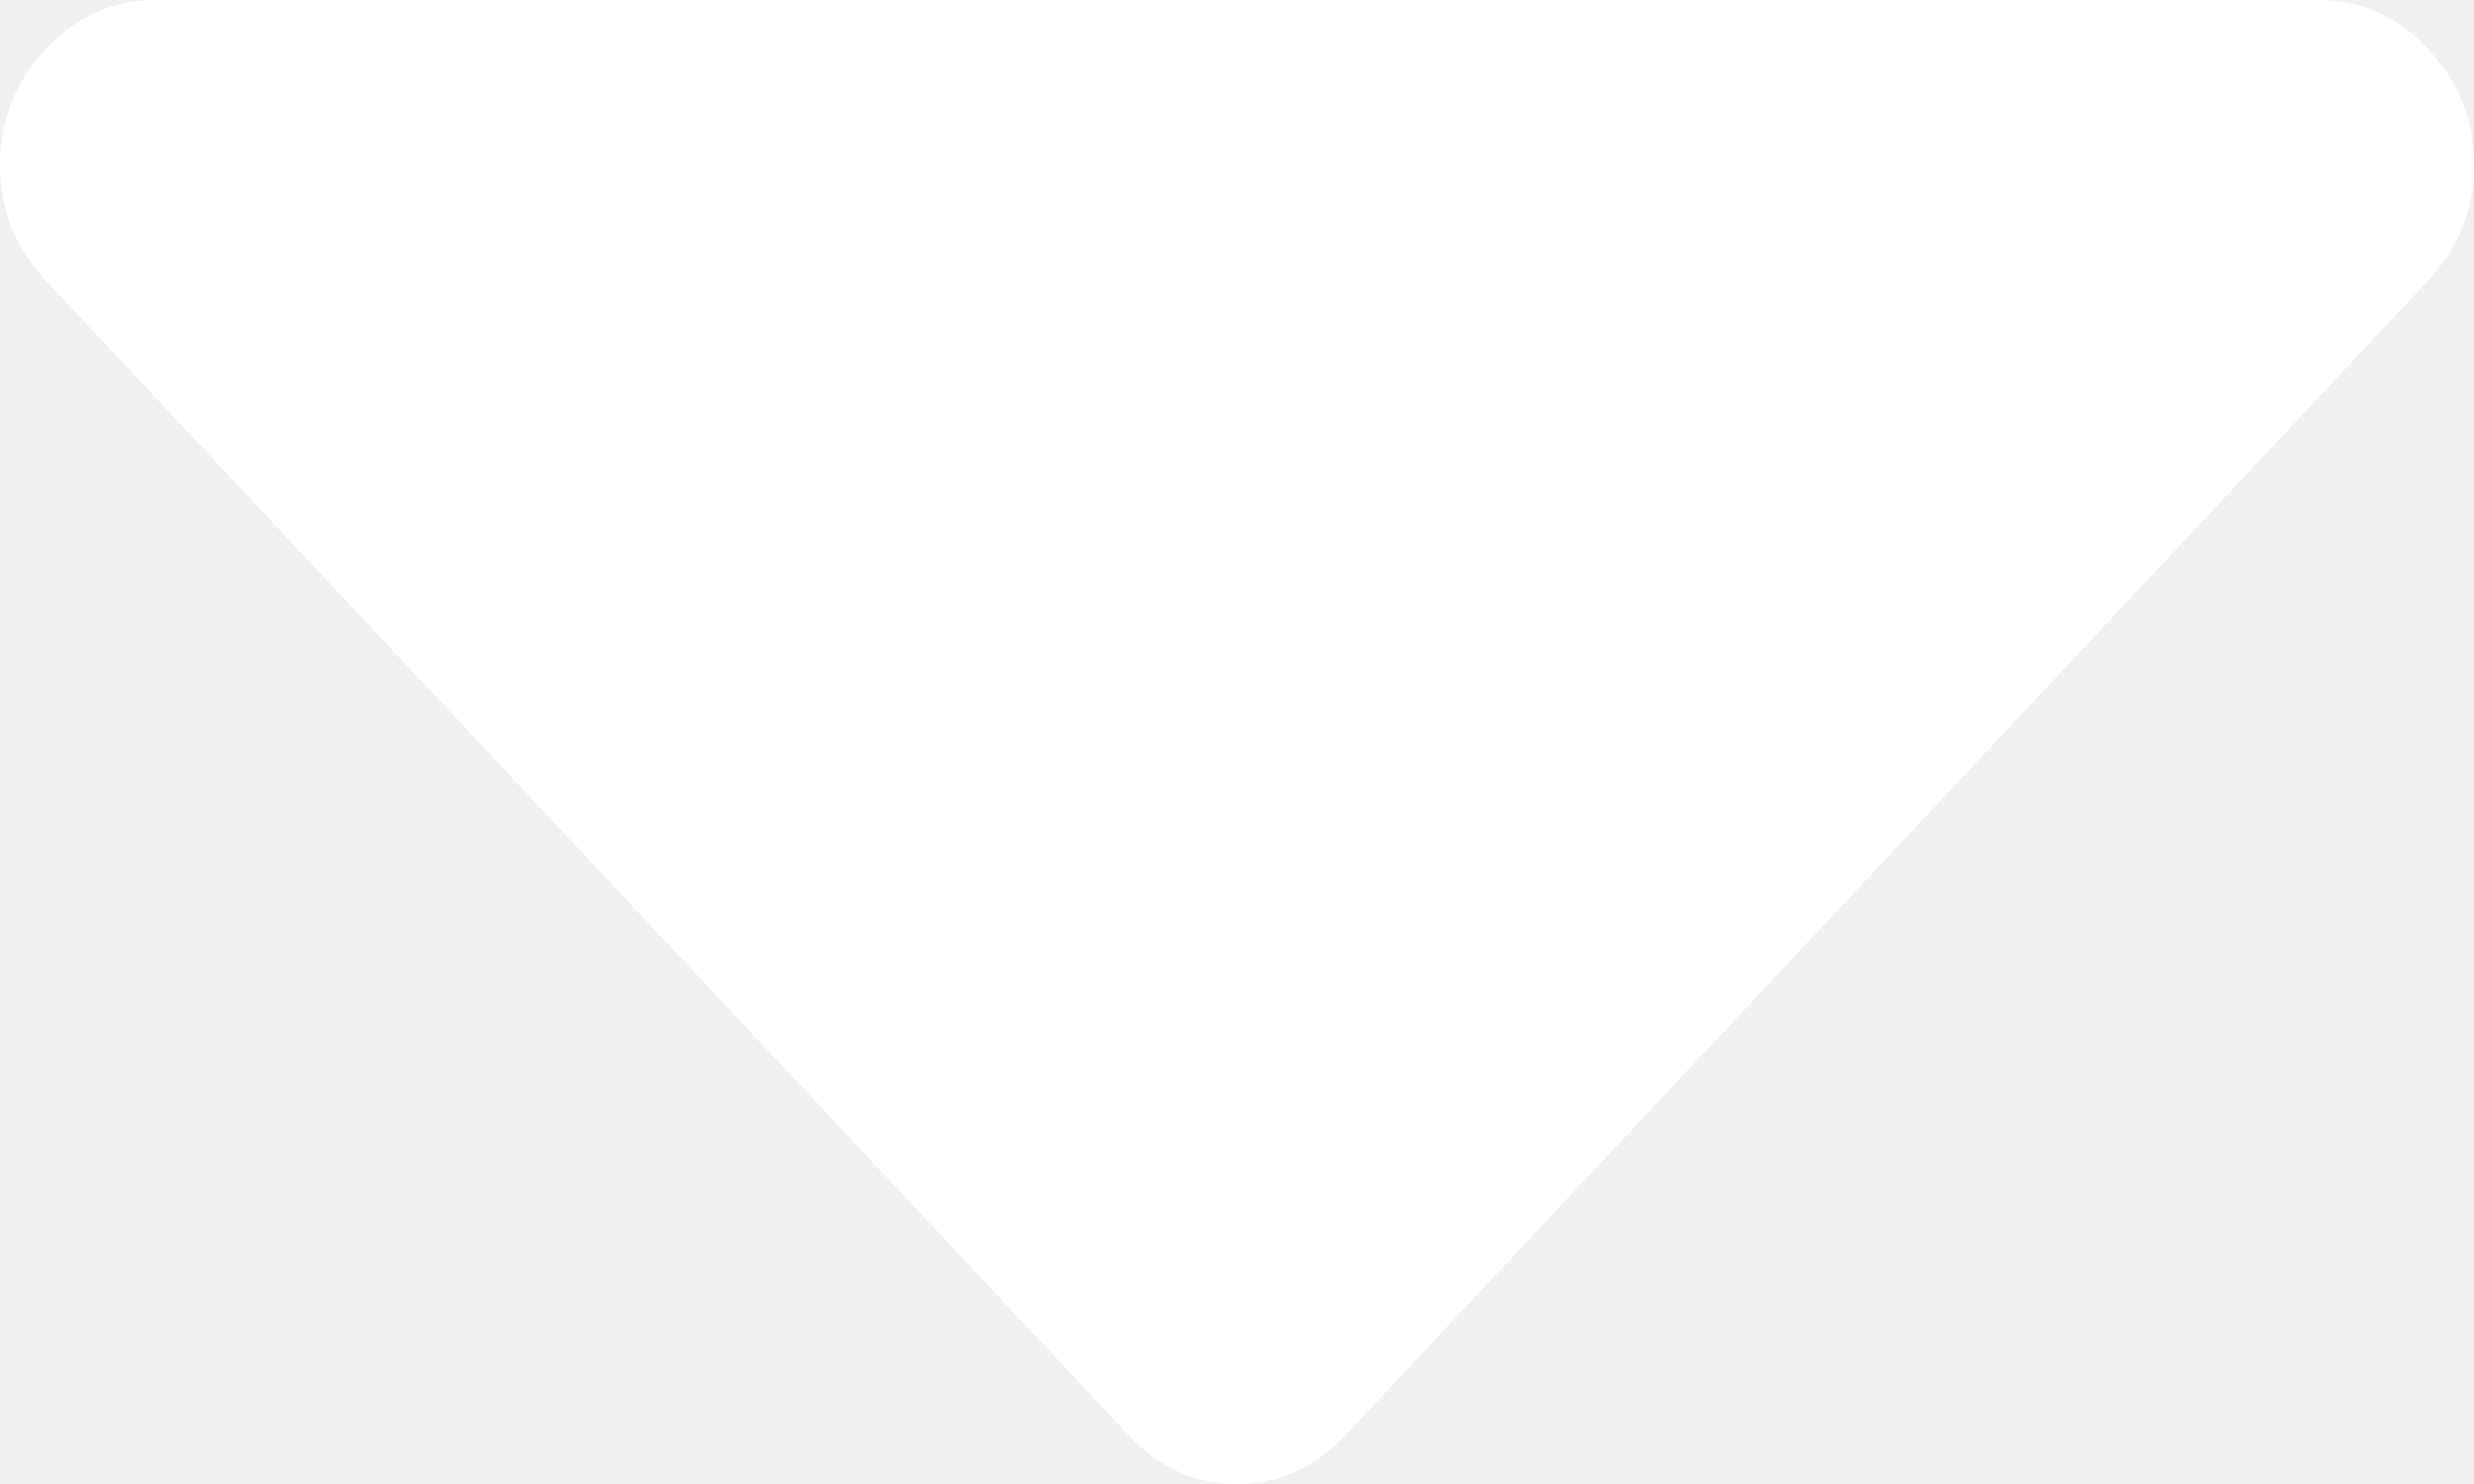
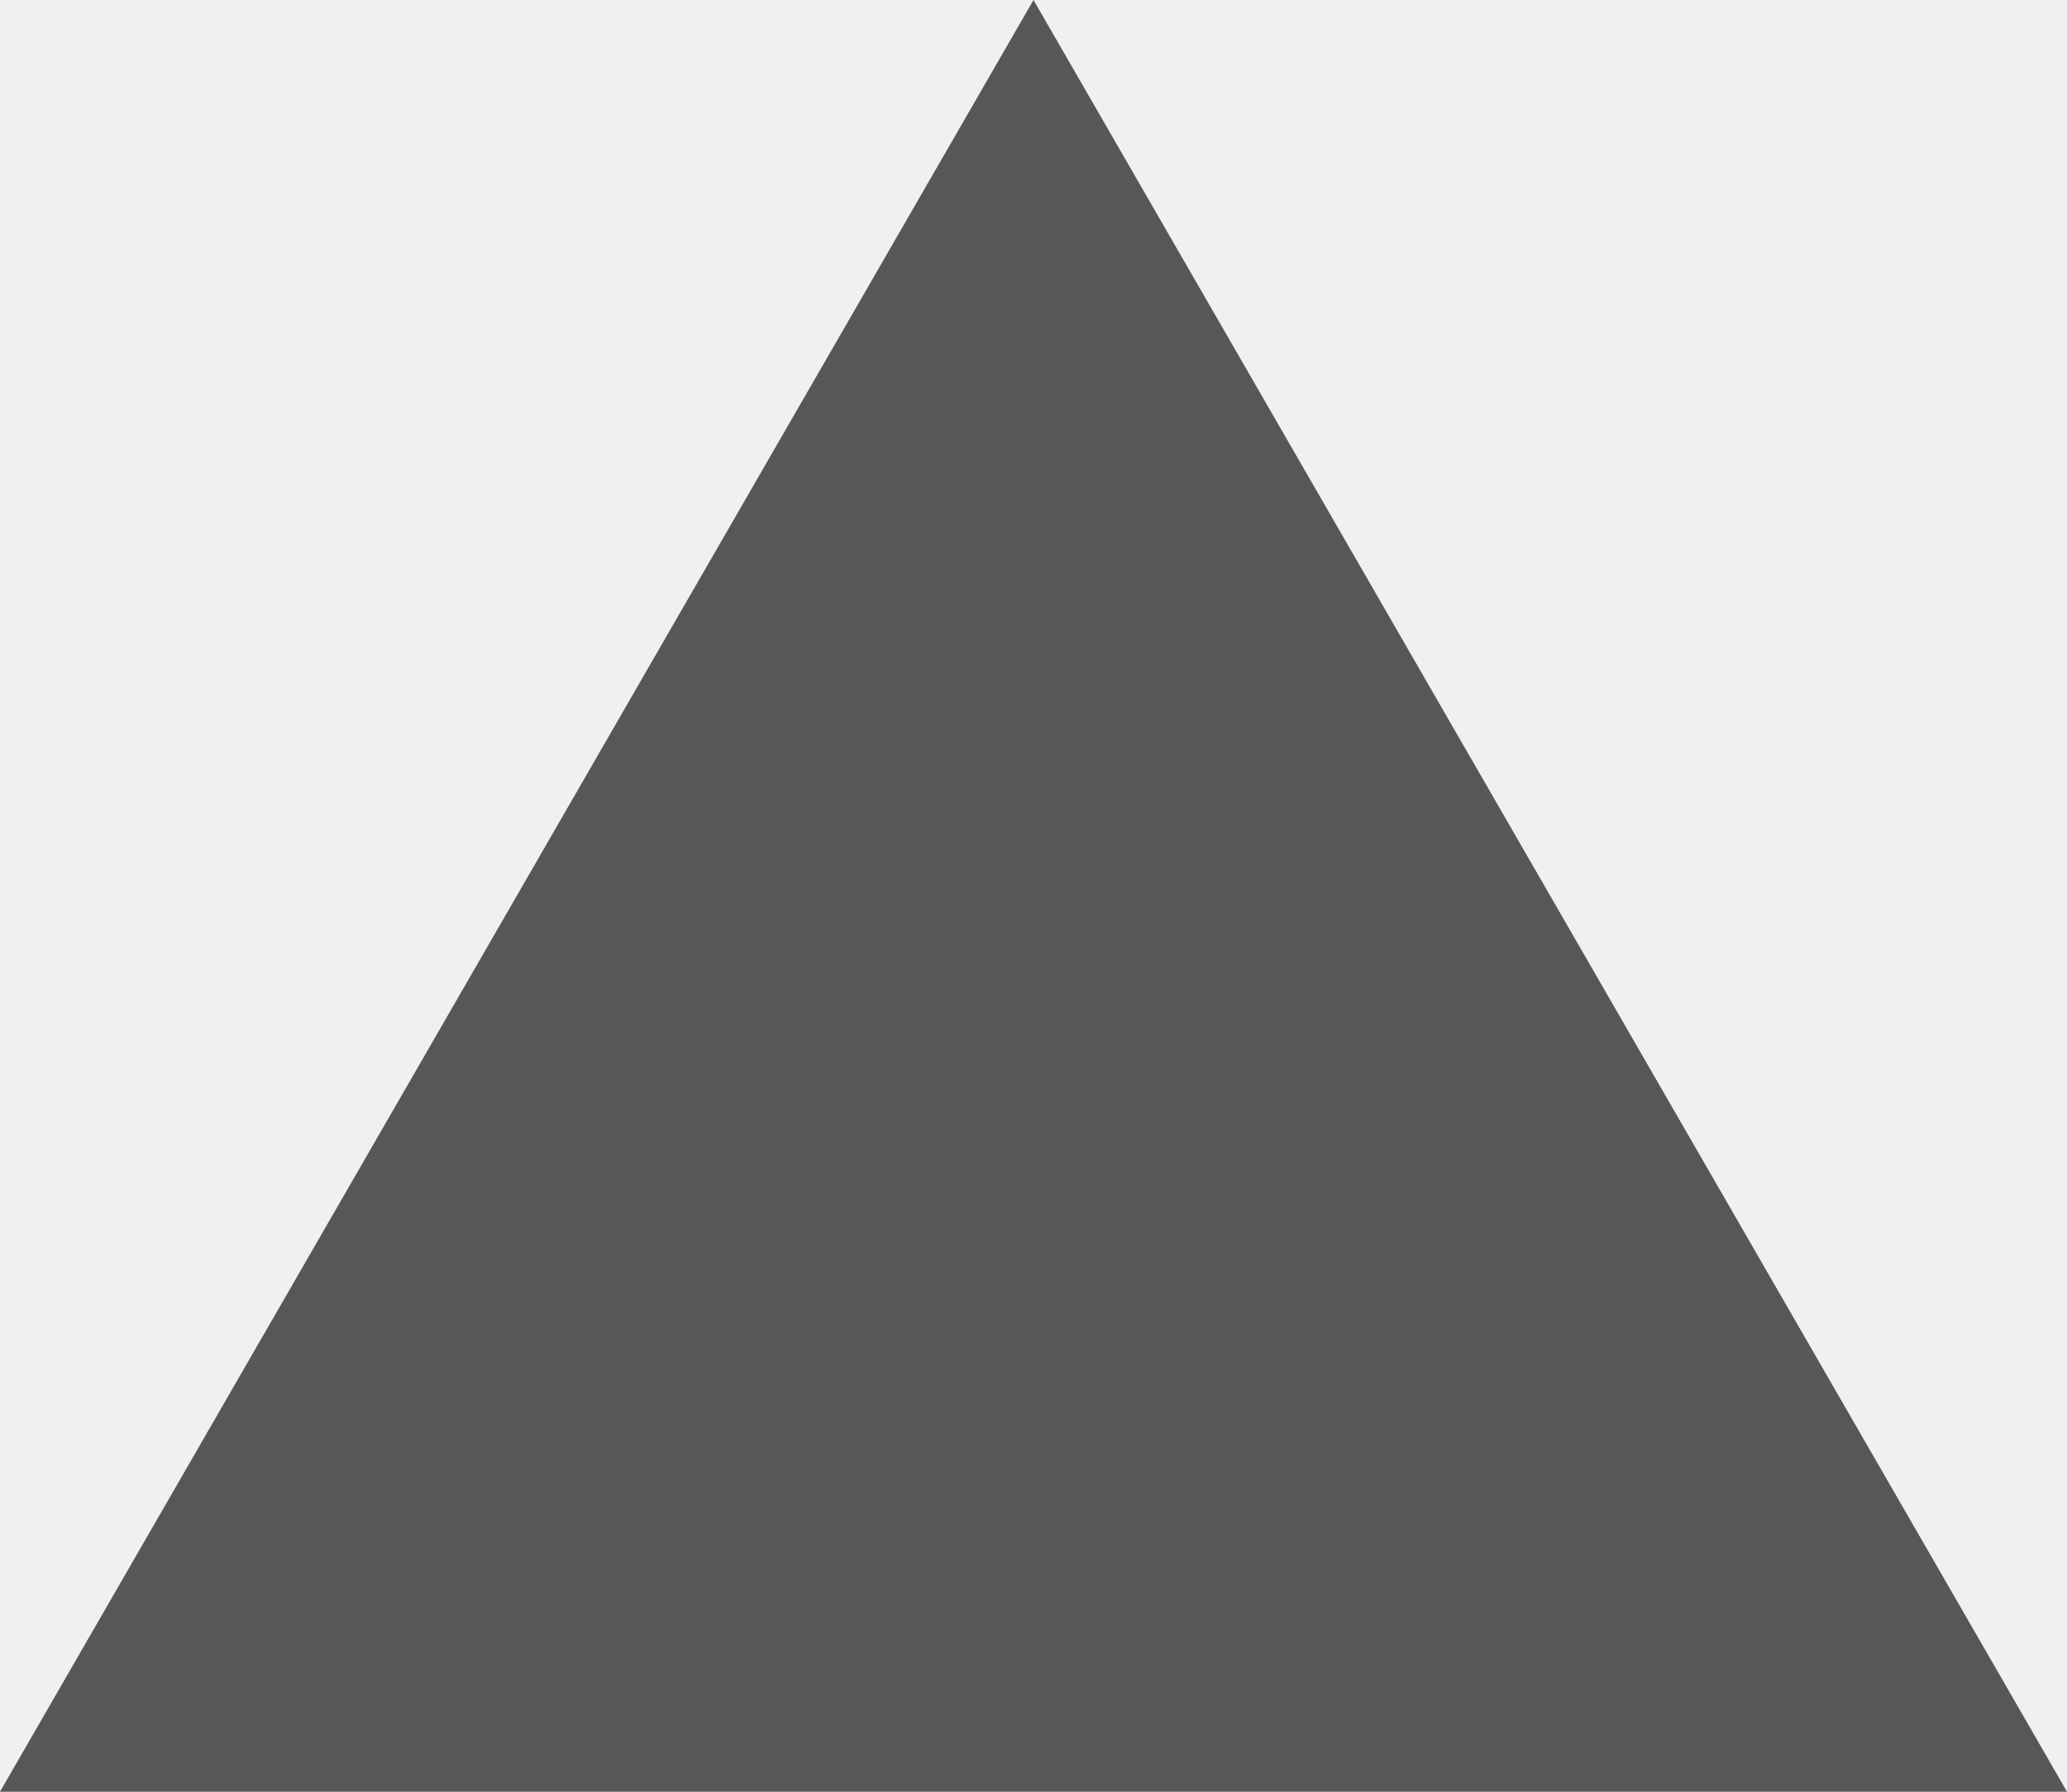
- <svg xmlns="http://www.w3.org/2000/svg" version="1.1" width="10px" height="6px">
-   <g transform="translate(-1295 -23 )">
-     <path d="M 9.814 0.198  C 9.938 0.33  10 0.486  10 0.667  C 10 0.847  9.938 1.003  9.814 1.135  L 5.439 5.802  C 5.316 5.934  5.169 6  5 6  C 4.831 6  4.684 5.934  4.561 5.802  L 0.186 1.135  C 0.062 1.003  0 0.847  0 0.667  C 0 0.486  0.062 0.33  0.186 0.198  C 0.309 0.066  0.456 0  0.625 0  L 9.375 0  C 9.544 0  9.691 0.066  9.814 0.198  Z " fill-rule="nonzero" fill="#ffffff" stroke="none" transform="matrix(1 0 0 1 1295 23 )" />
+ <svg xmlns="http://www.w3.org/2000/svg" version="1.1" width="15px" height="13px">
+   <g transform="translate(-151 -1 )">
+     <path d="M 151 14  L 158.5 1  L 166 14  L 151 14  Z " fill-rule="nonzero" fill="#000000" stroke="none" fill-opacity="0.639" />
  </g>
</svg>
